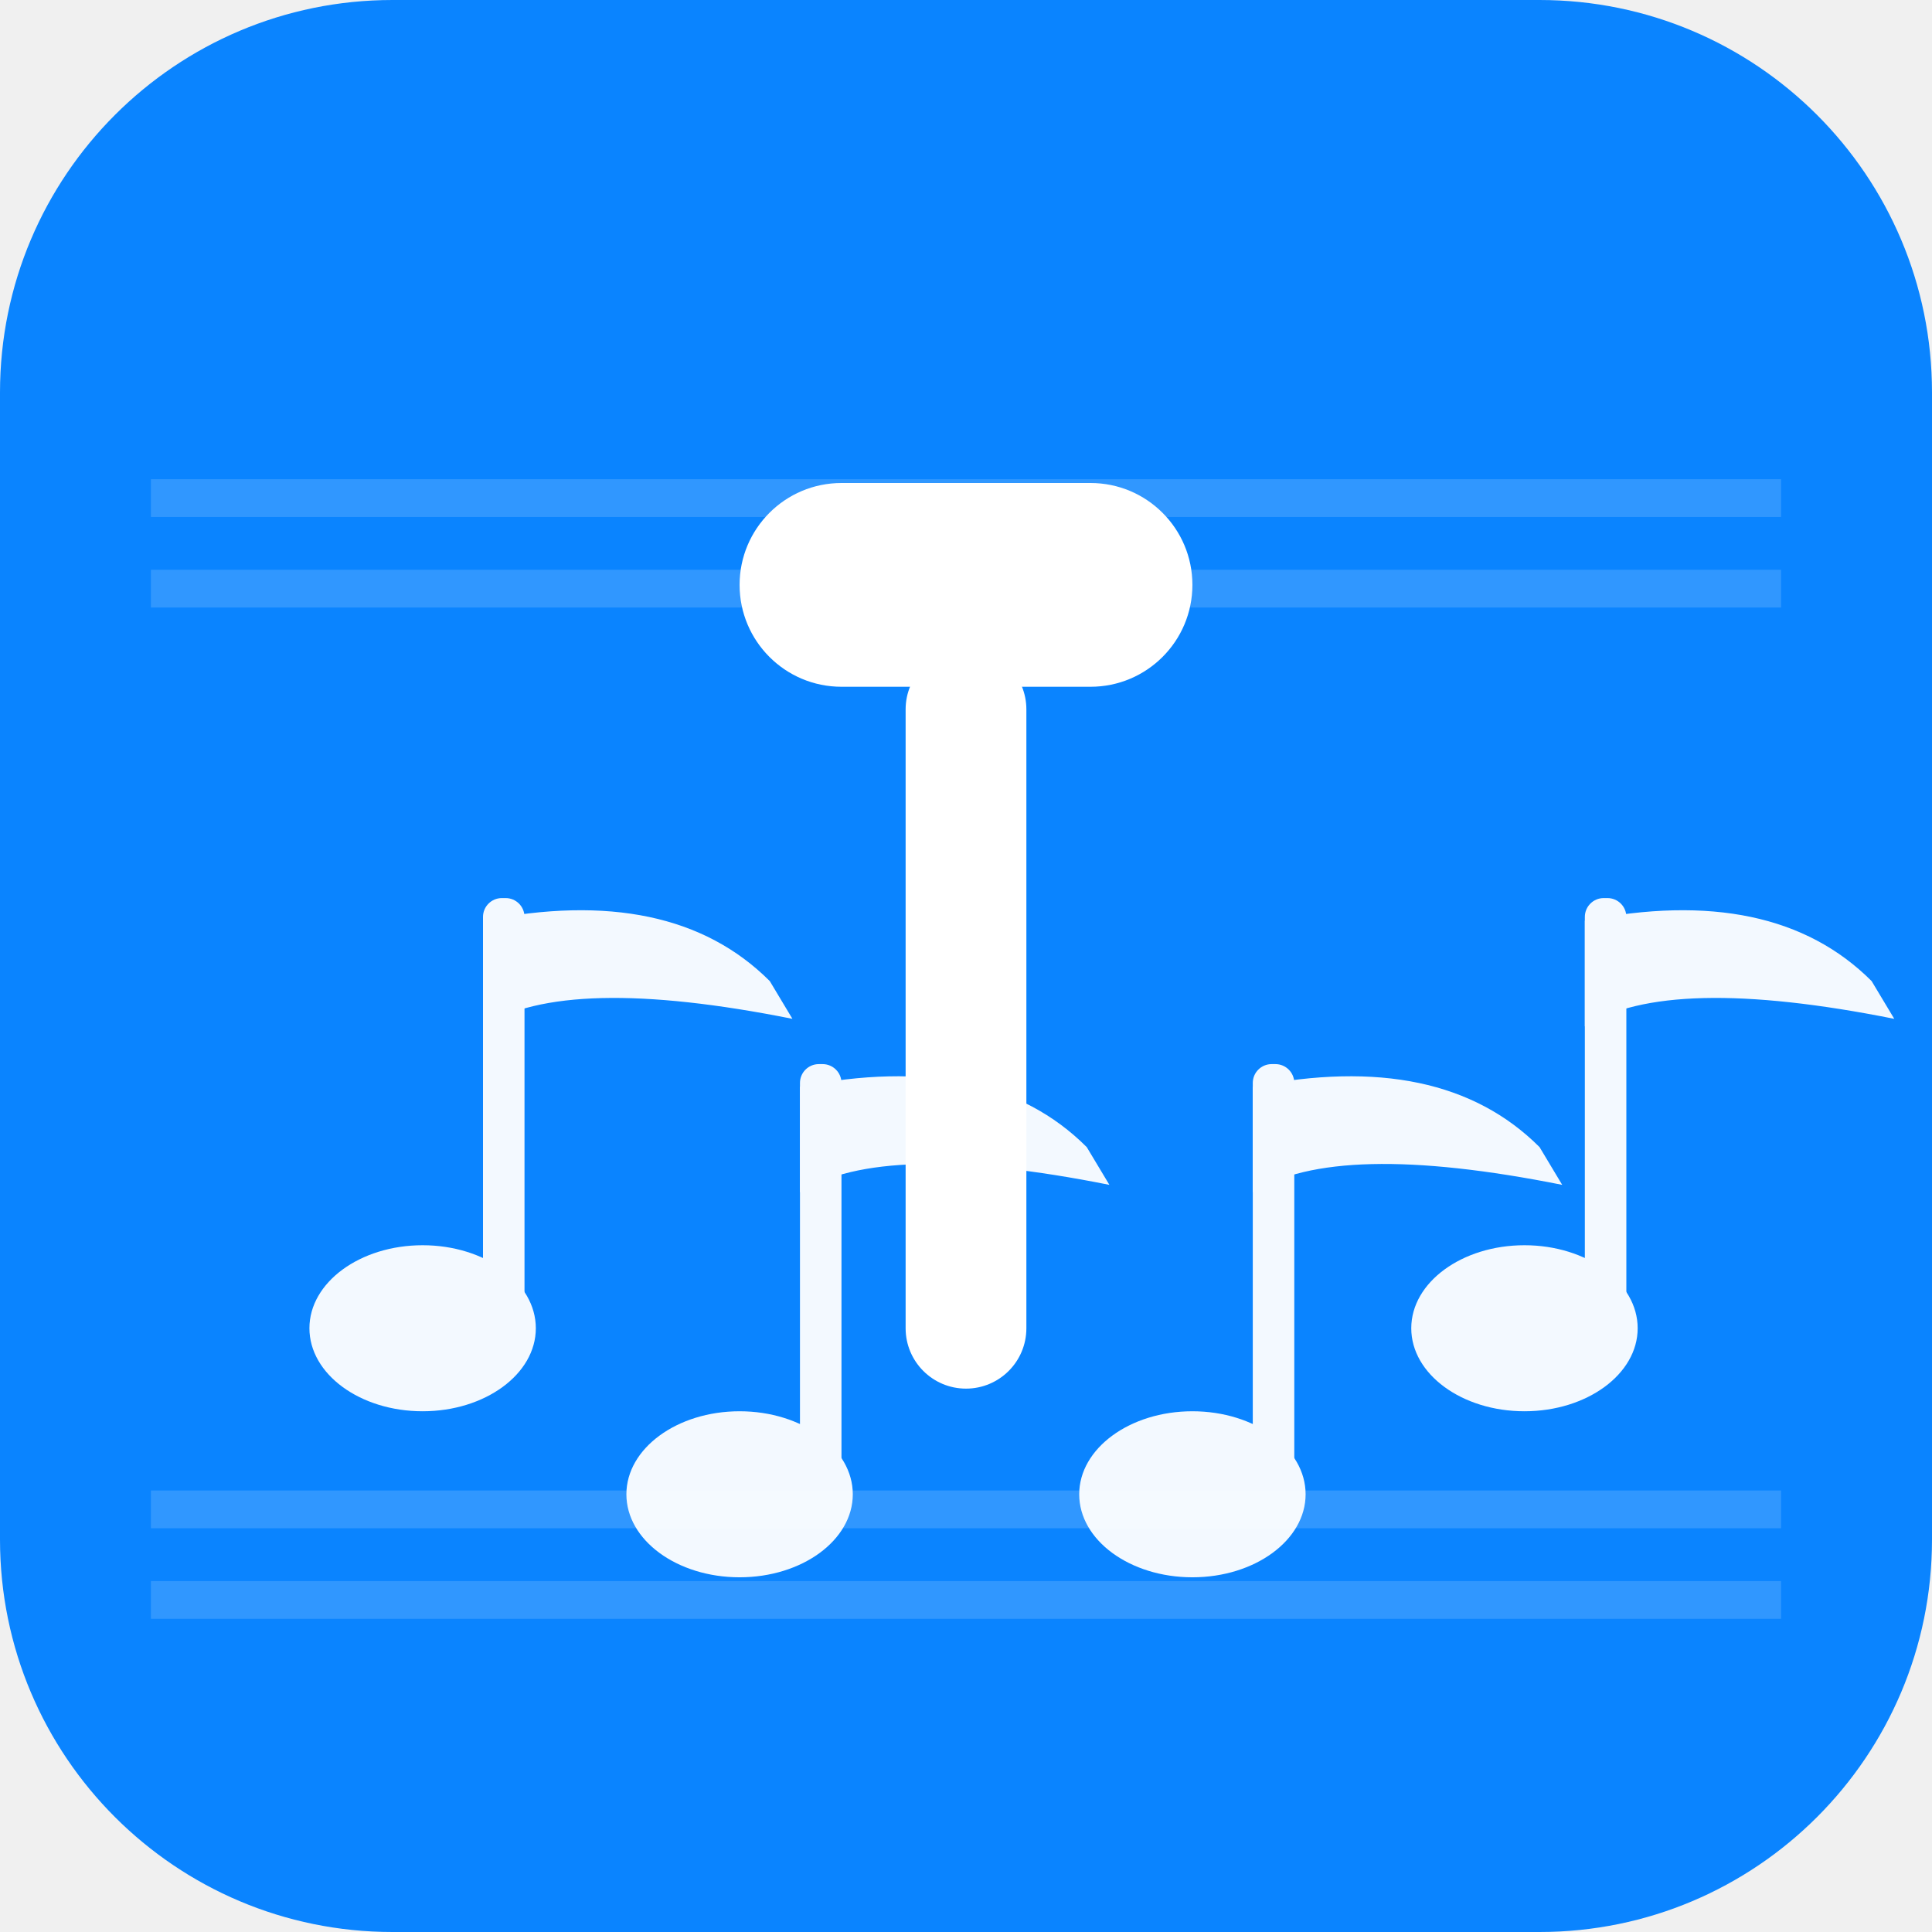
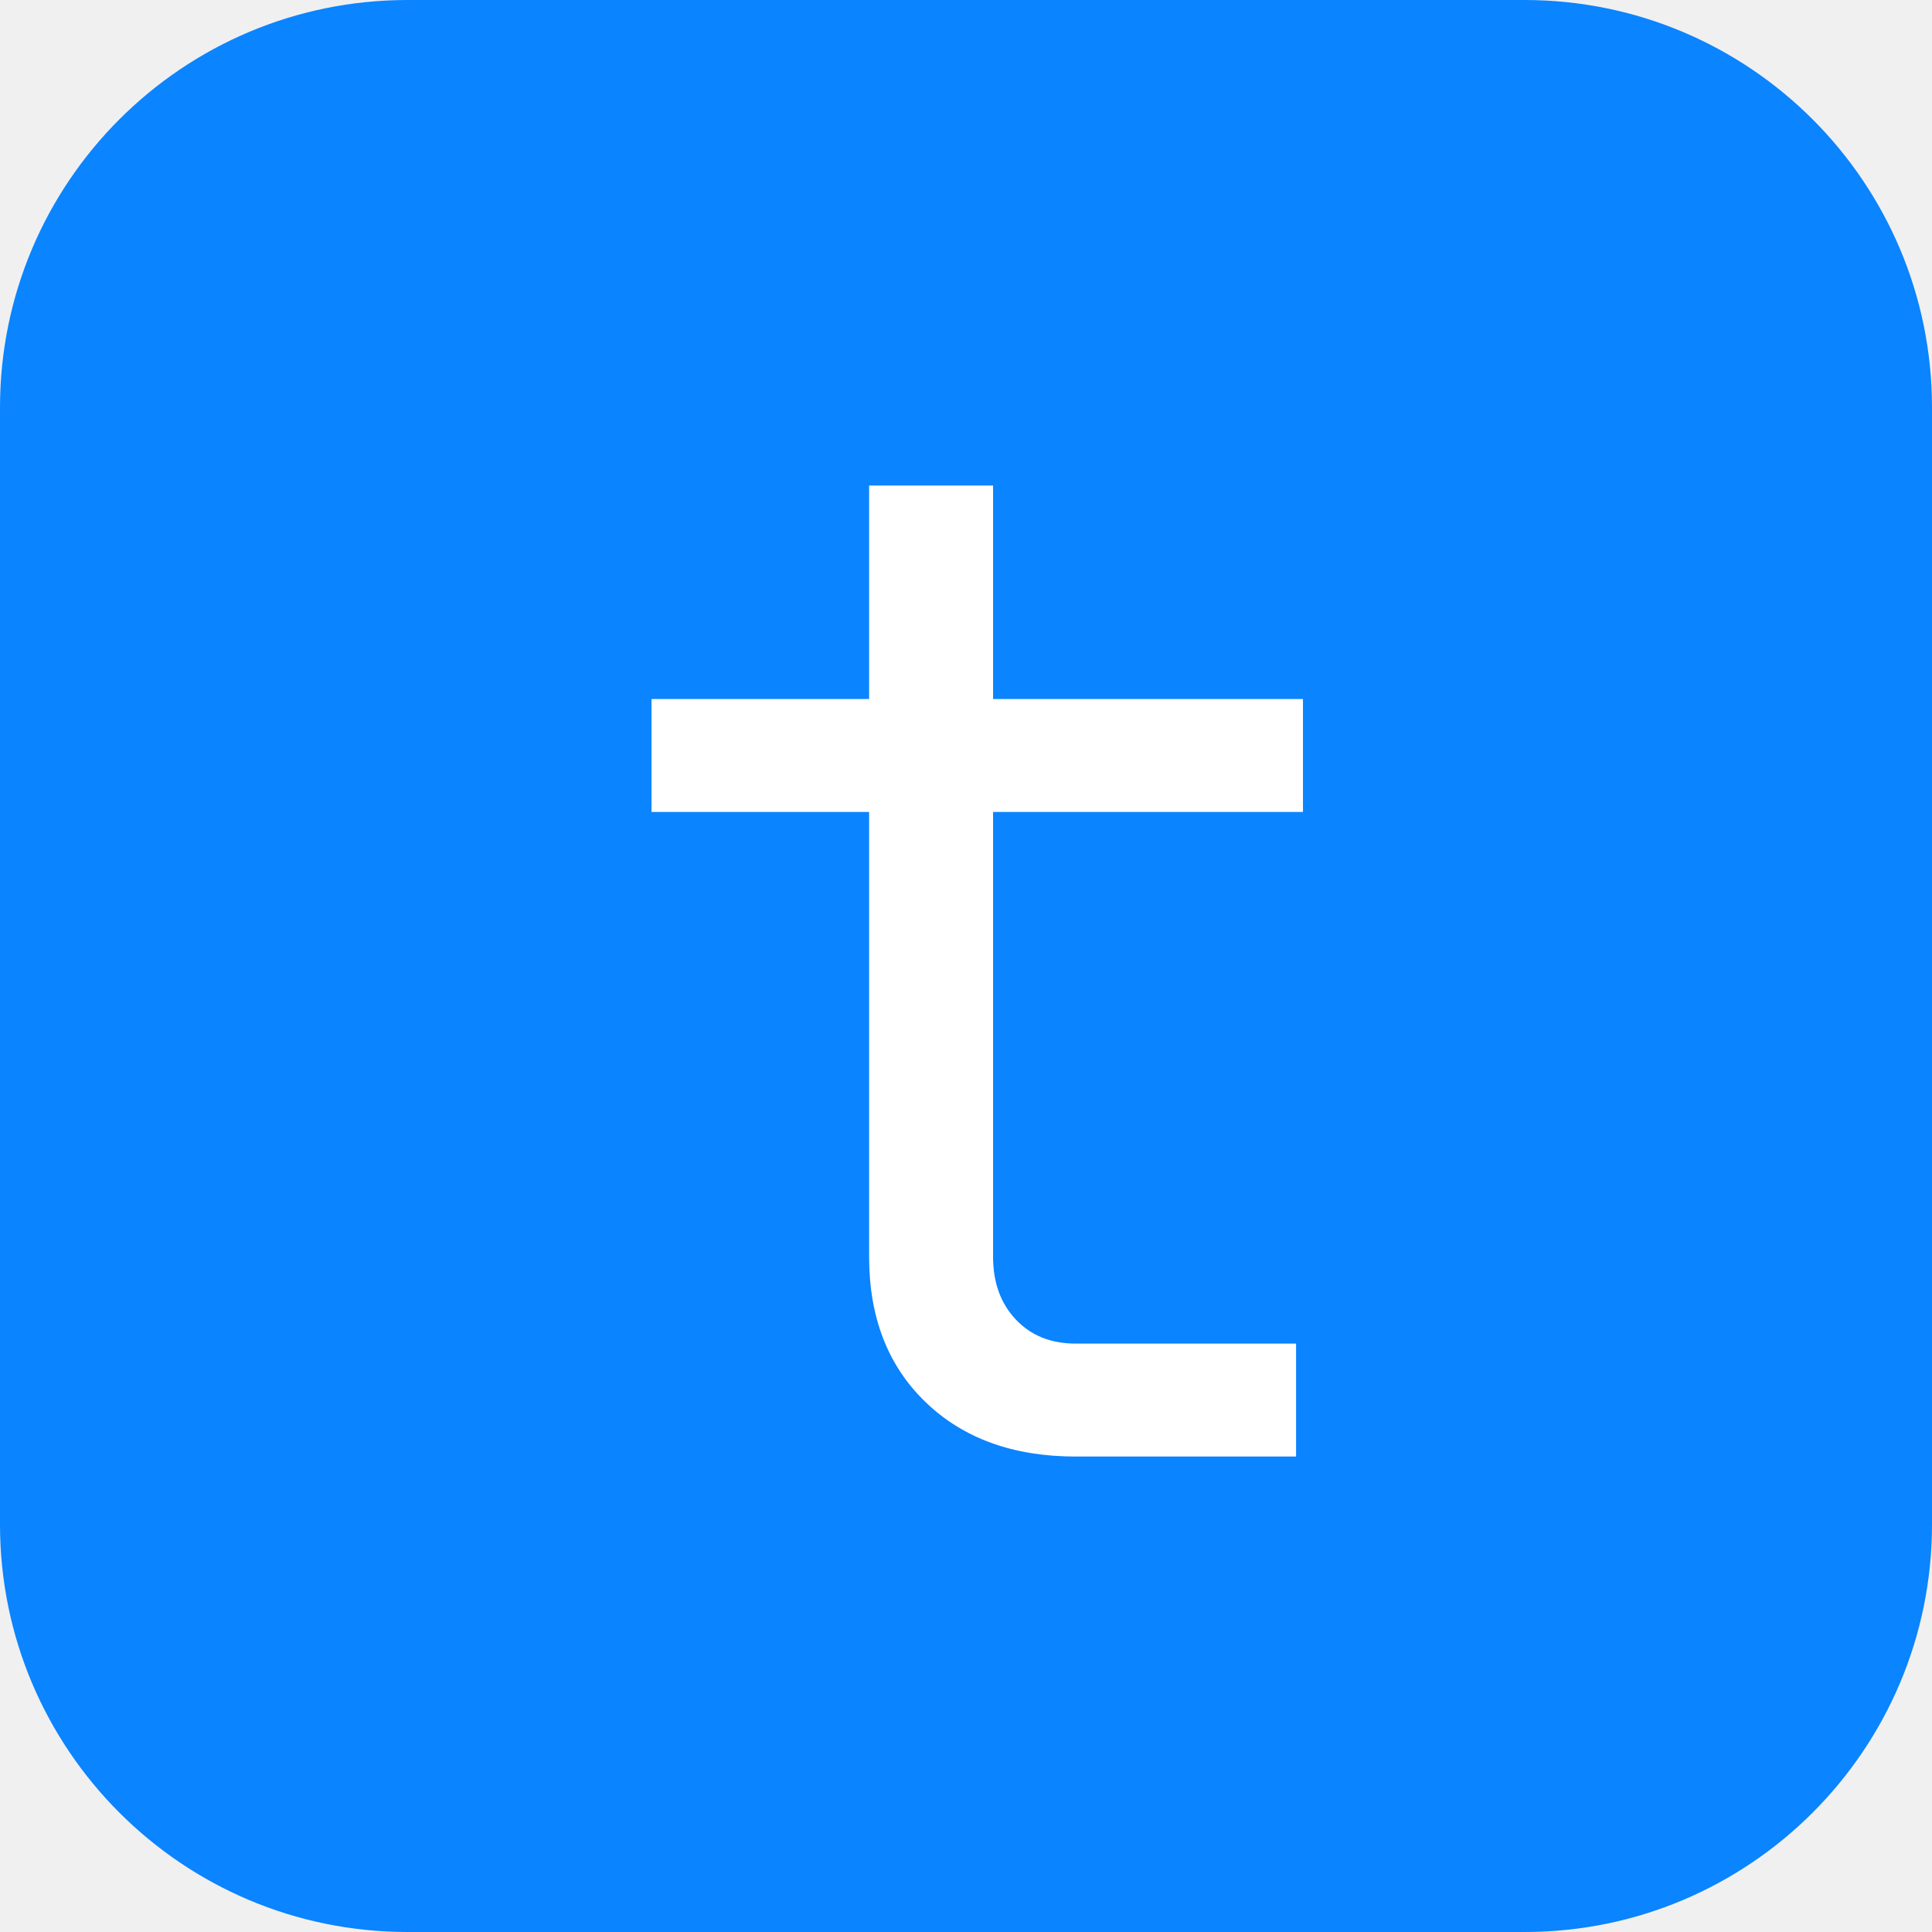
<svg xmlns="http://www.w3.org/2000/svg" viewBox="0 0 512 512">
-   <defs>
-     <clipPath id="r">
-       <rect x="0" y="0" width="512" height="512" rx="104" />
-     </clipPath>
-   </defs>
-   <g clip-path="url(#r)">
-     <rect x="0" y="0" width="512" height="512" fill="#0A84FF" />
-   </g>
-   <g stroke="#FFFFFF" stroke-width="10" opacity="0.16">
-     <line x1="40" y1="132" x2="472" y2="132" />
-     <line x1="40" y1="156" x2="472" y2="156" />
-     <line x1="40" y1="400" x2="472" y2="400" />
-     <line x1="40" y1="424" x2="472" y2="424" />
-   </g>
-   <g fill="#FFFFFF">
-     <g opacity="0.95">
-       <ellipse cx="112" cy="352" rx="30" ry="22" />
-       <rect x="128" y="238" width="11" height="114" rx="5" />
-       <path d="M128 244 q50 -10 76 16 l6 10 q-60 -12 -82 2 z" />
-       <ellipse cx="196" cy="396" rx="30" ry="22" />
-       <rect x="212" y="282" width="11" height="114" rx="5" />
-       <path d="M212 288 q50 -10 76 16 l6 10 q-60 -12 -82 2 z" />
-     </g>
-     <g opacity="0.95">
-       <ellipse cx="316" cy="396" rx="30" ry="22" />
-       <rect x="332" y="282" width="11" height="114" rx="5" />
-       <path d="M332 288 q50 -10 76 16 l6 10 q-60 -12 -82 2 z" />
-       <ellipse cx="404" cy="352" rx="30" ry="22" />
-       <rect x="420" y="238" width="11" height="114" rx="5" />
-       <path d="M420 244 q50 -10 76 16 l6 10 q-60 -12 -82 2 z" />
-     </g>
-   </g>
-   <g fill="#FFFFFF">
-     <rect x="196" y="128" width="120" height="54" rx="27" />
-     <rect x="240" y="172" width="32" height="196" rx="16" />
+   <rect x="0" y="0" width="512" height="512" rx="108" fill="#0A84FF" />
+   <g transform="translate(155.5 386) scale(0.365 -0.365)">
+     <path fill="#FFFFFF" d="M355 0Q287 0 246.0 39.5Q205 79 205 145V468H47V550H205V705H295V550H520V468H295V145Q295 117 311.5 99.5Q328 82 355 82H515V0Z" />
  </g>
</svg>
